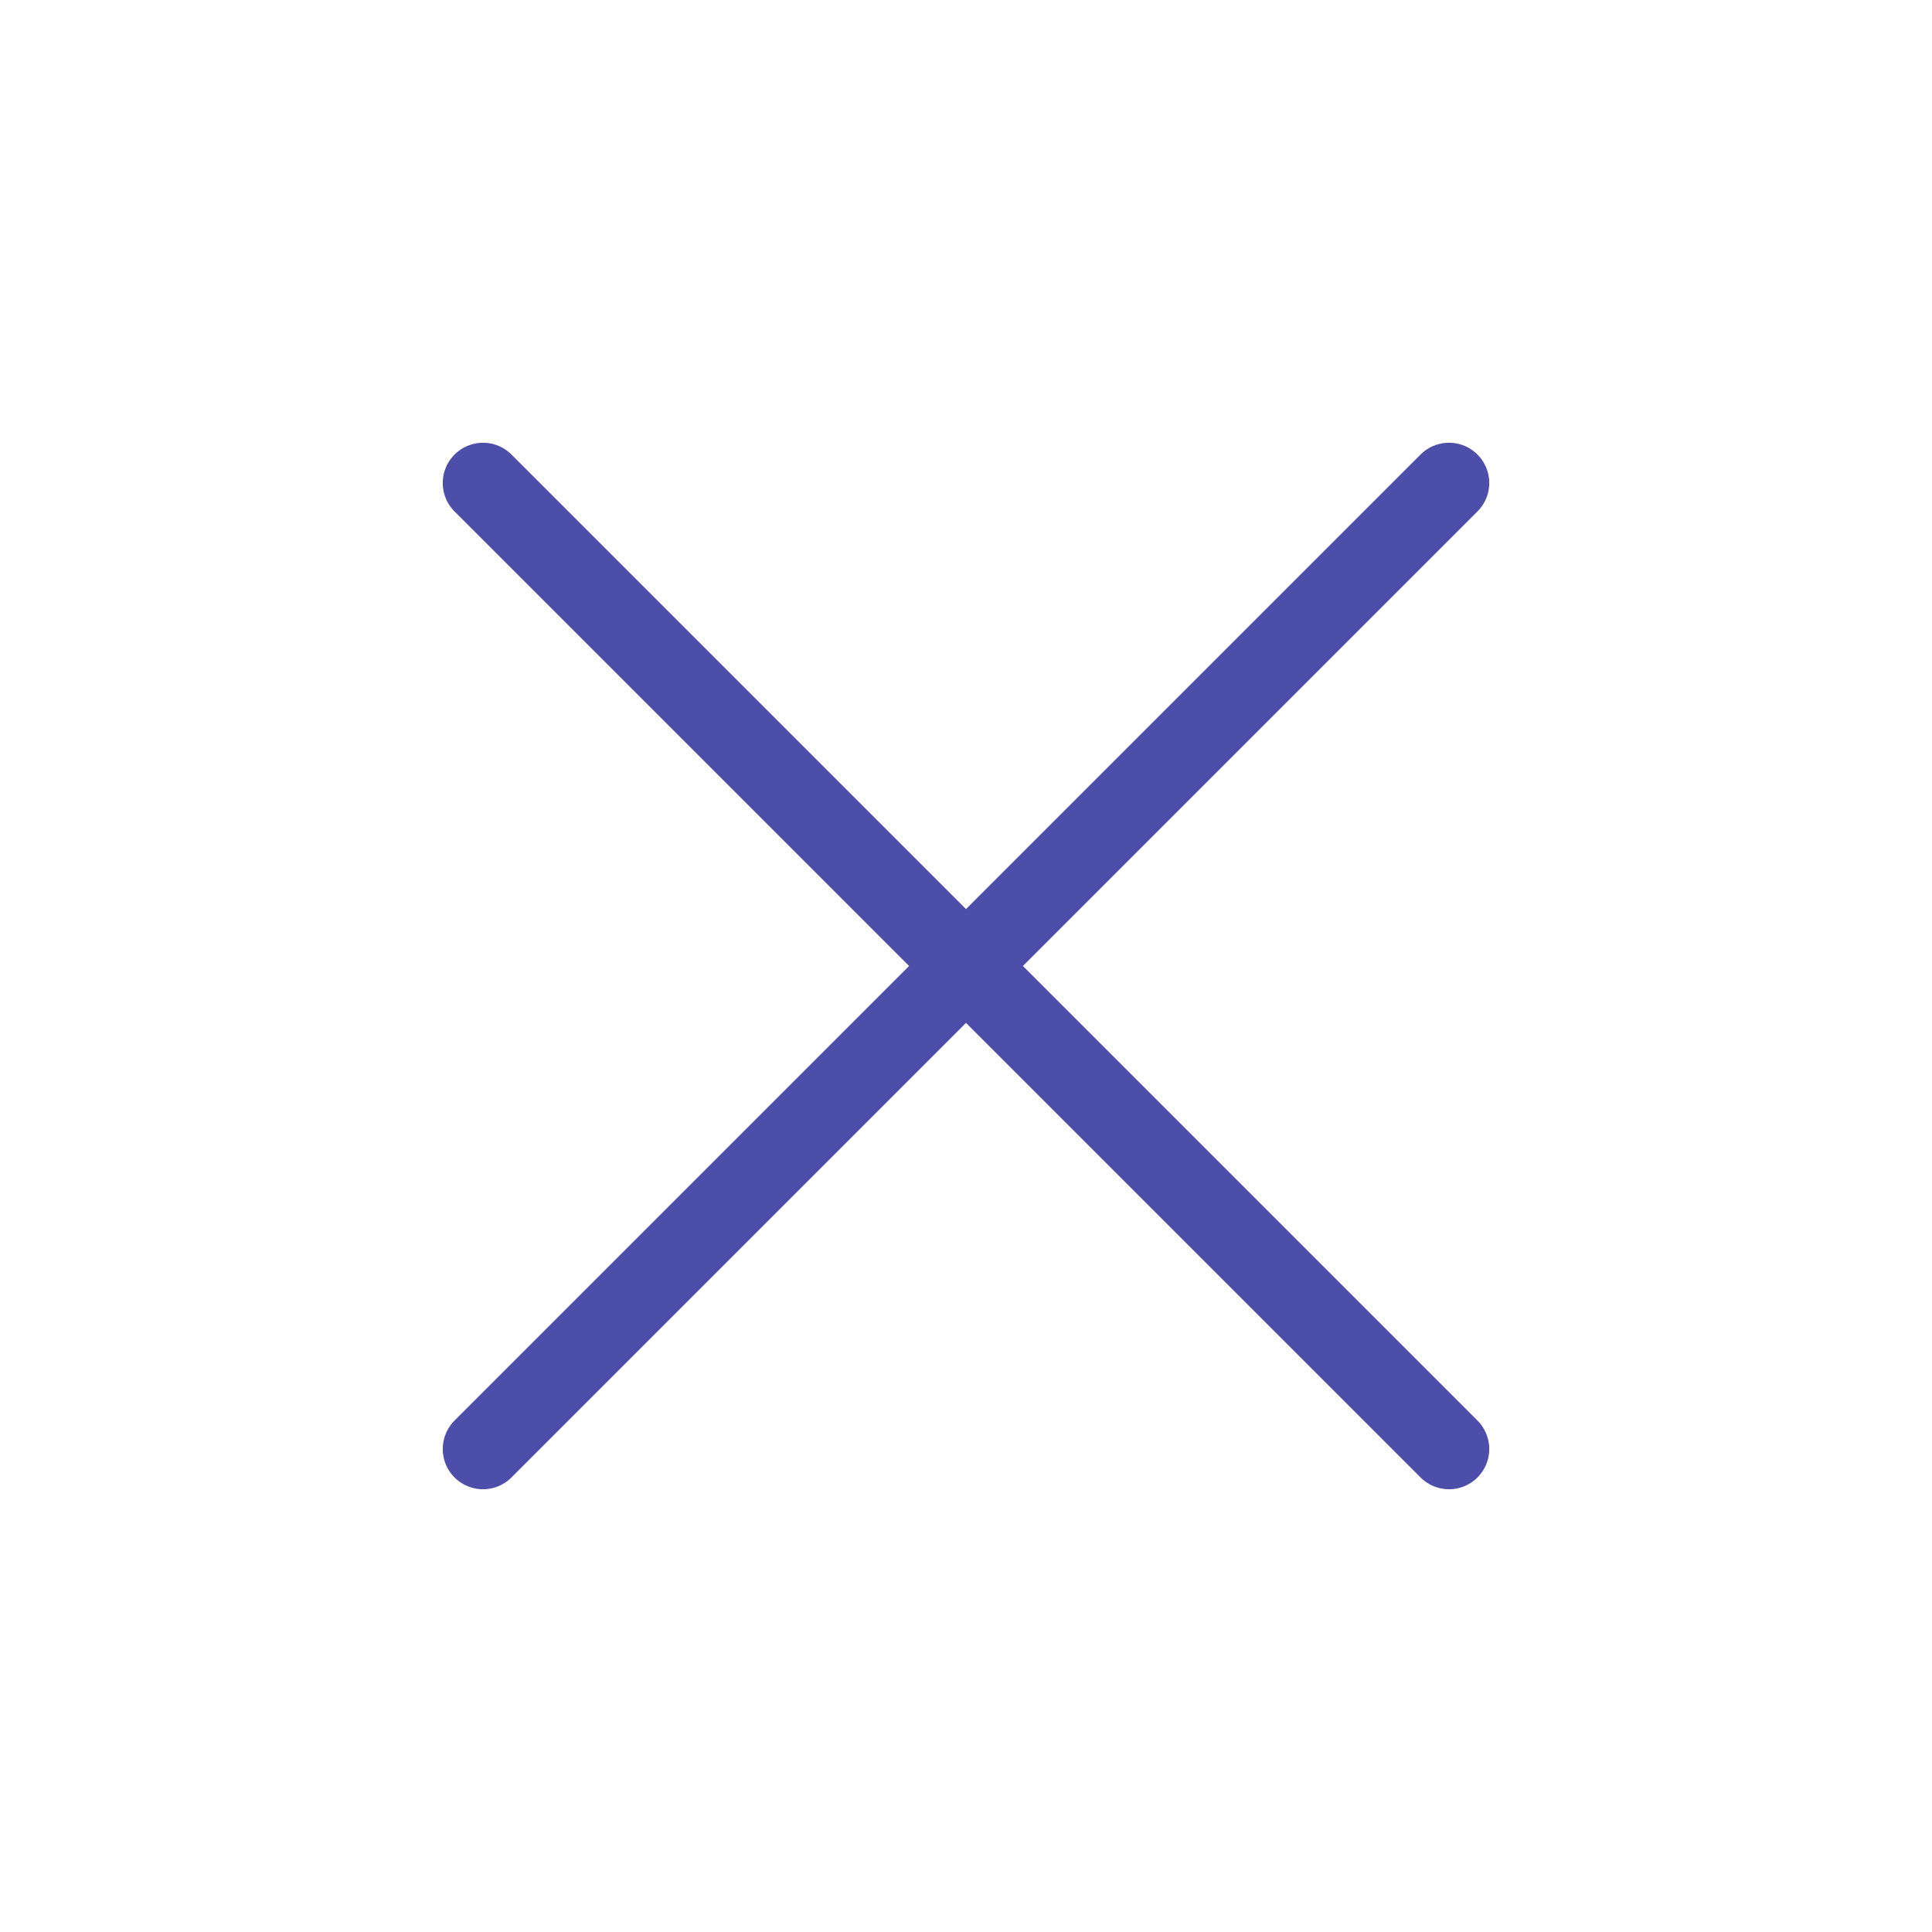
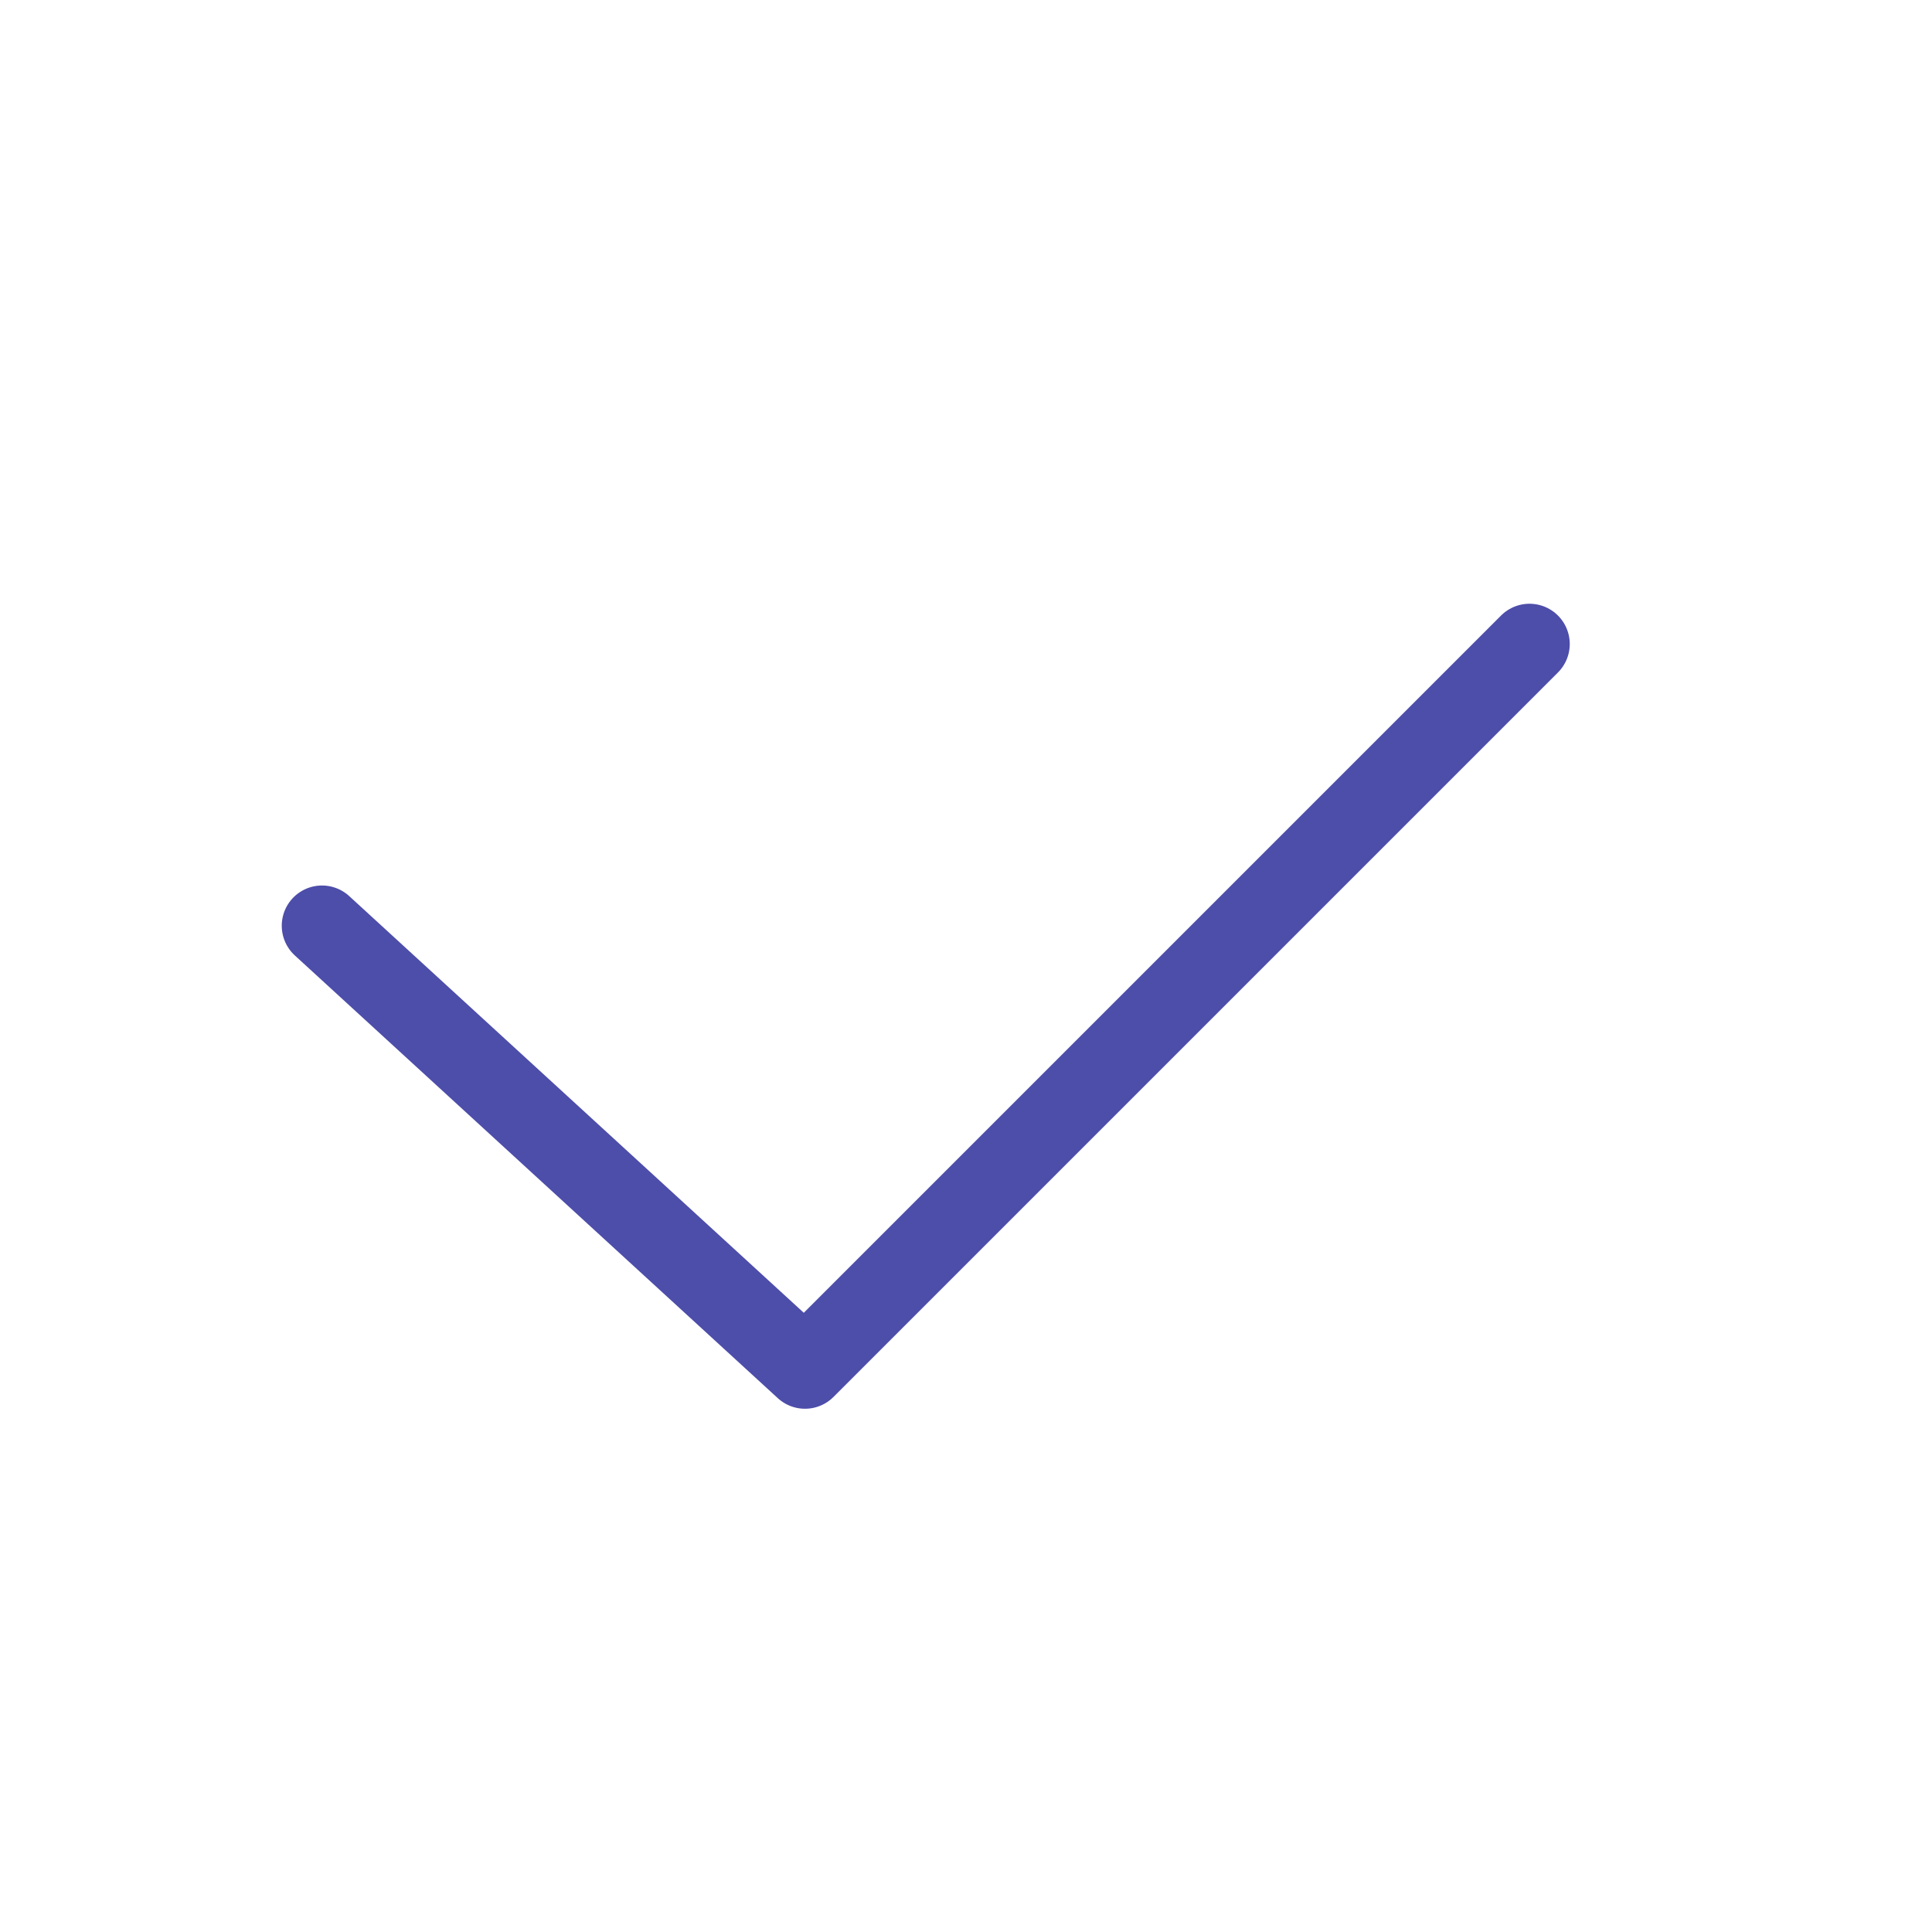
<svg xmlns="http://www.w3.org/2000/svg" width="24" height="24" viewBox="0 0 24 24" fill="none">
-   <path d="M6 6L12 12M12 12L18 6M12 12L6 18M12 12L18 18" stroke="#4D4DAA" stroke-linecap="round" stroke-linejoin="round" />
+   <path d="M19 8L10 17L4 11.5" stroke="#4D4DAA" stroke-linecap="round" stroke-linejoin="round" />
</svg>
